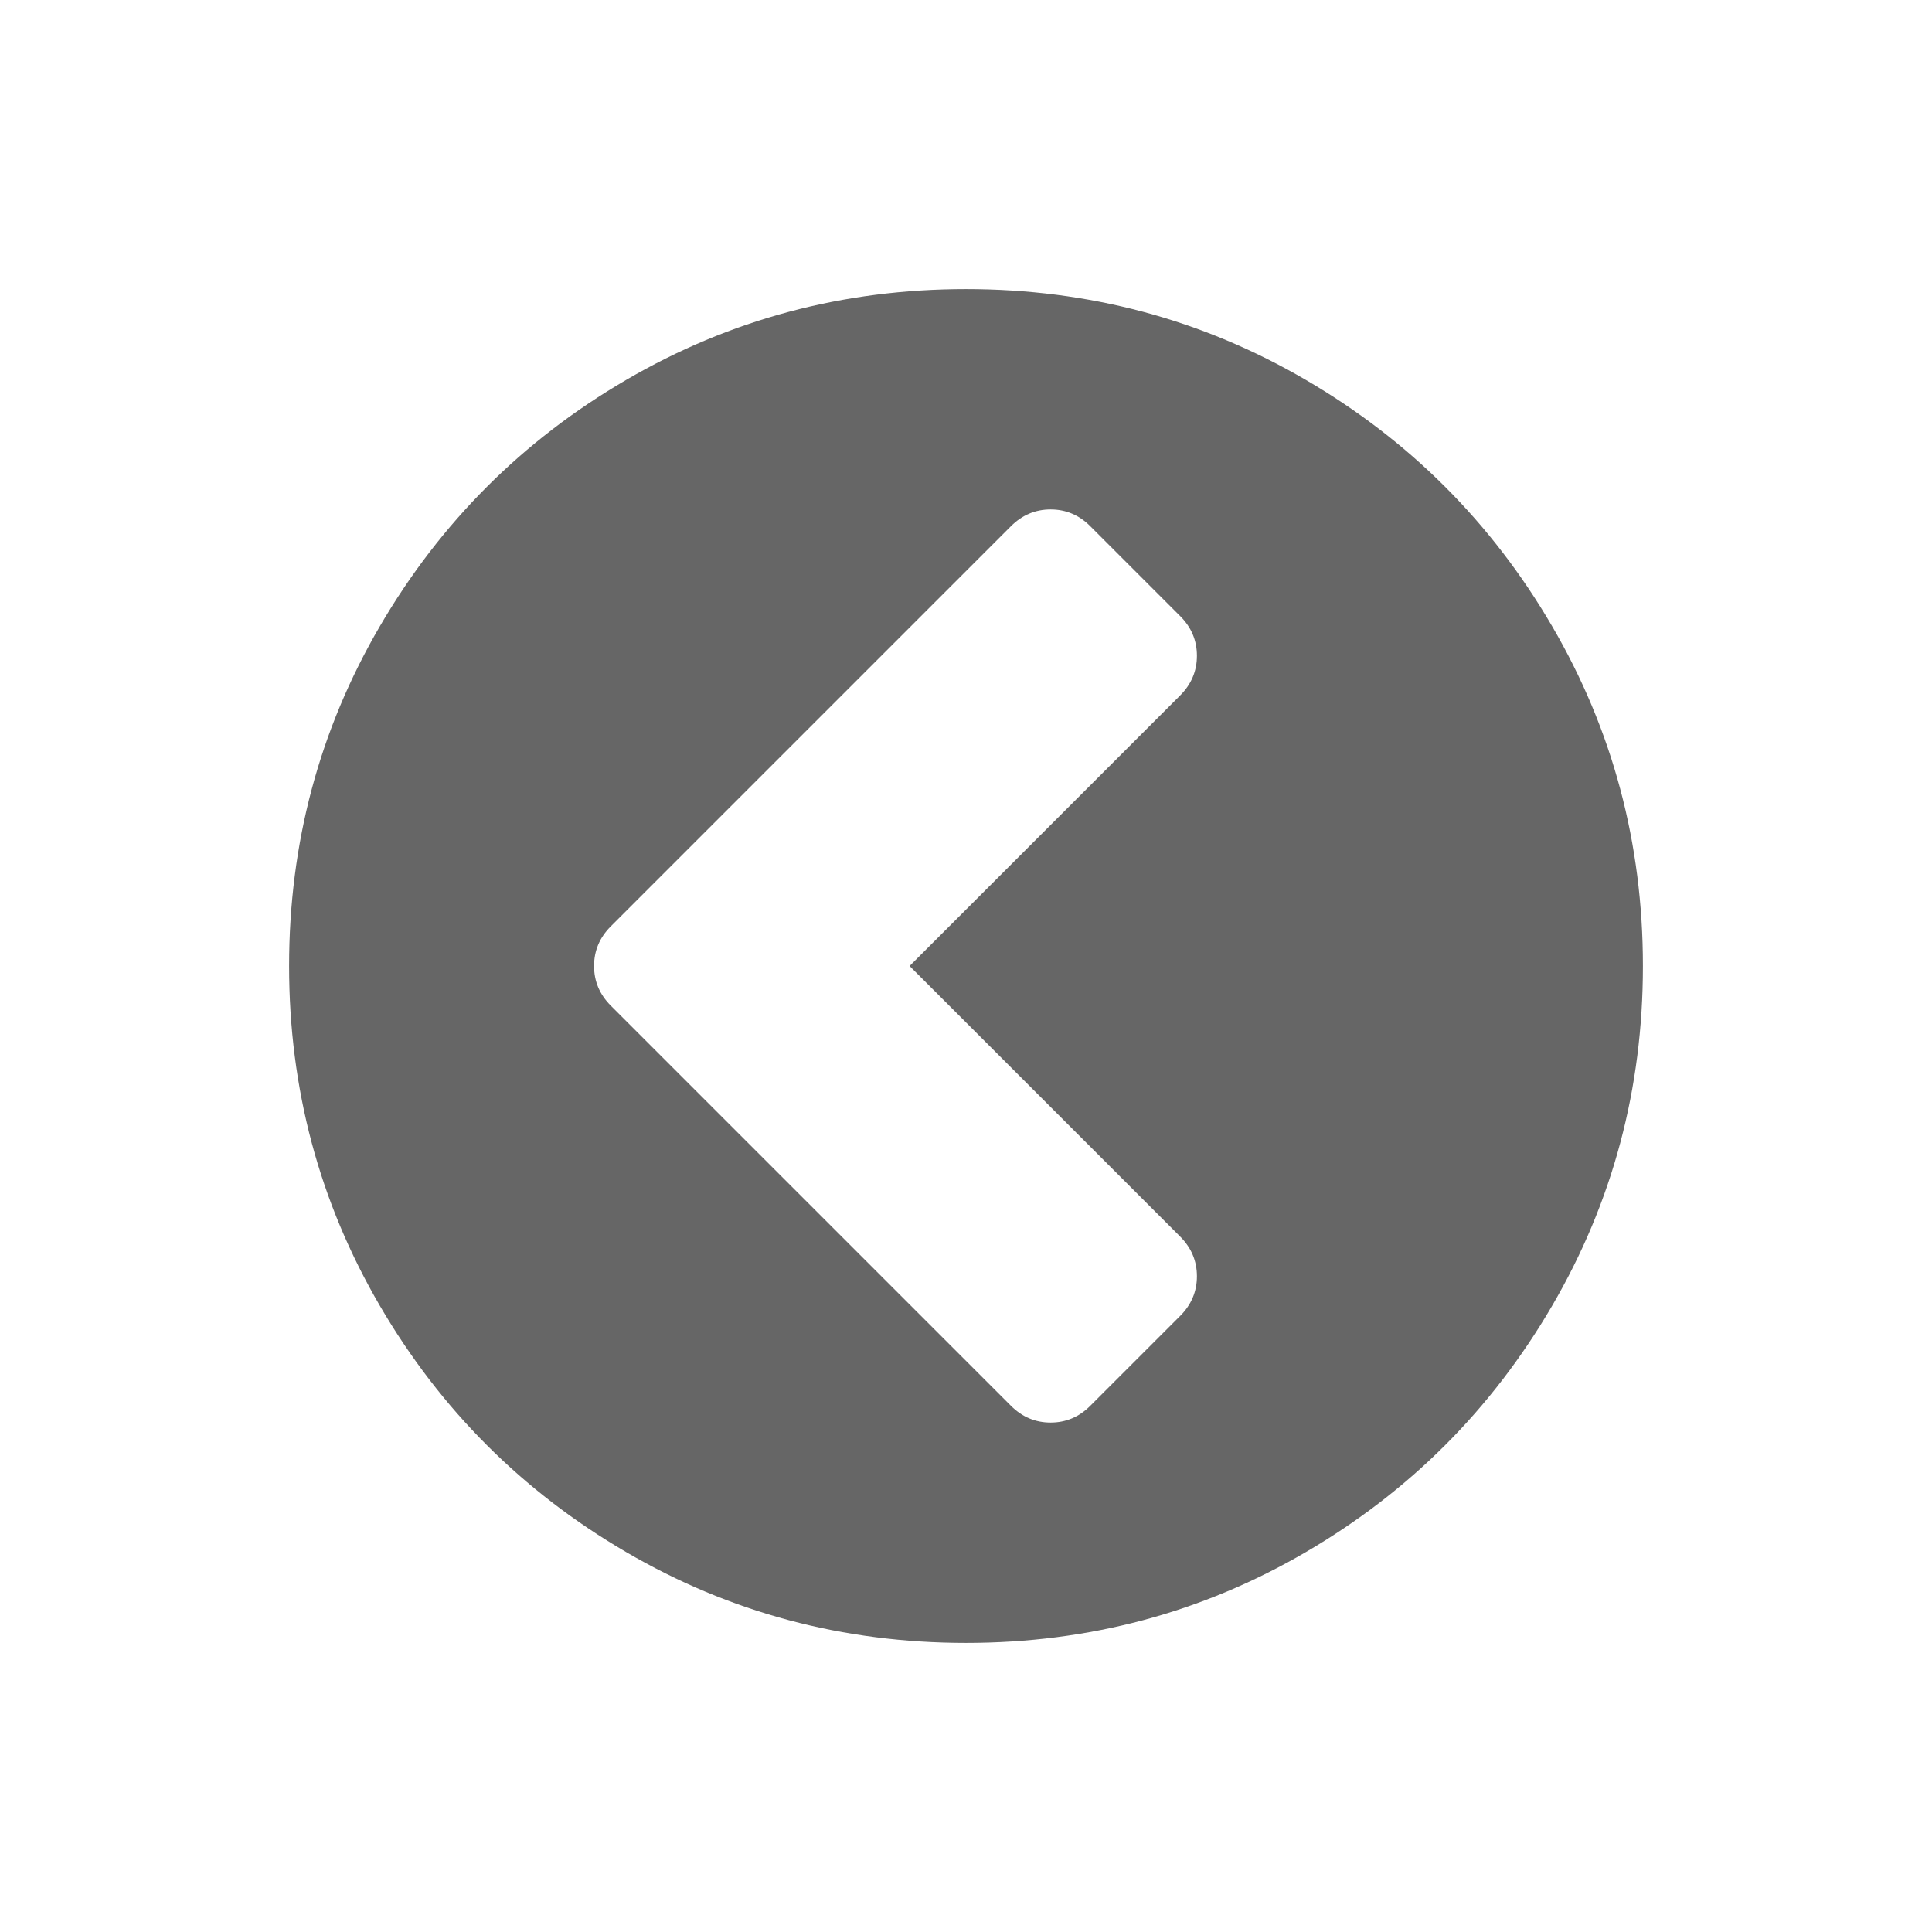
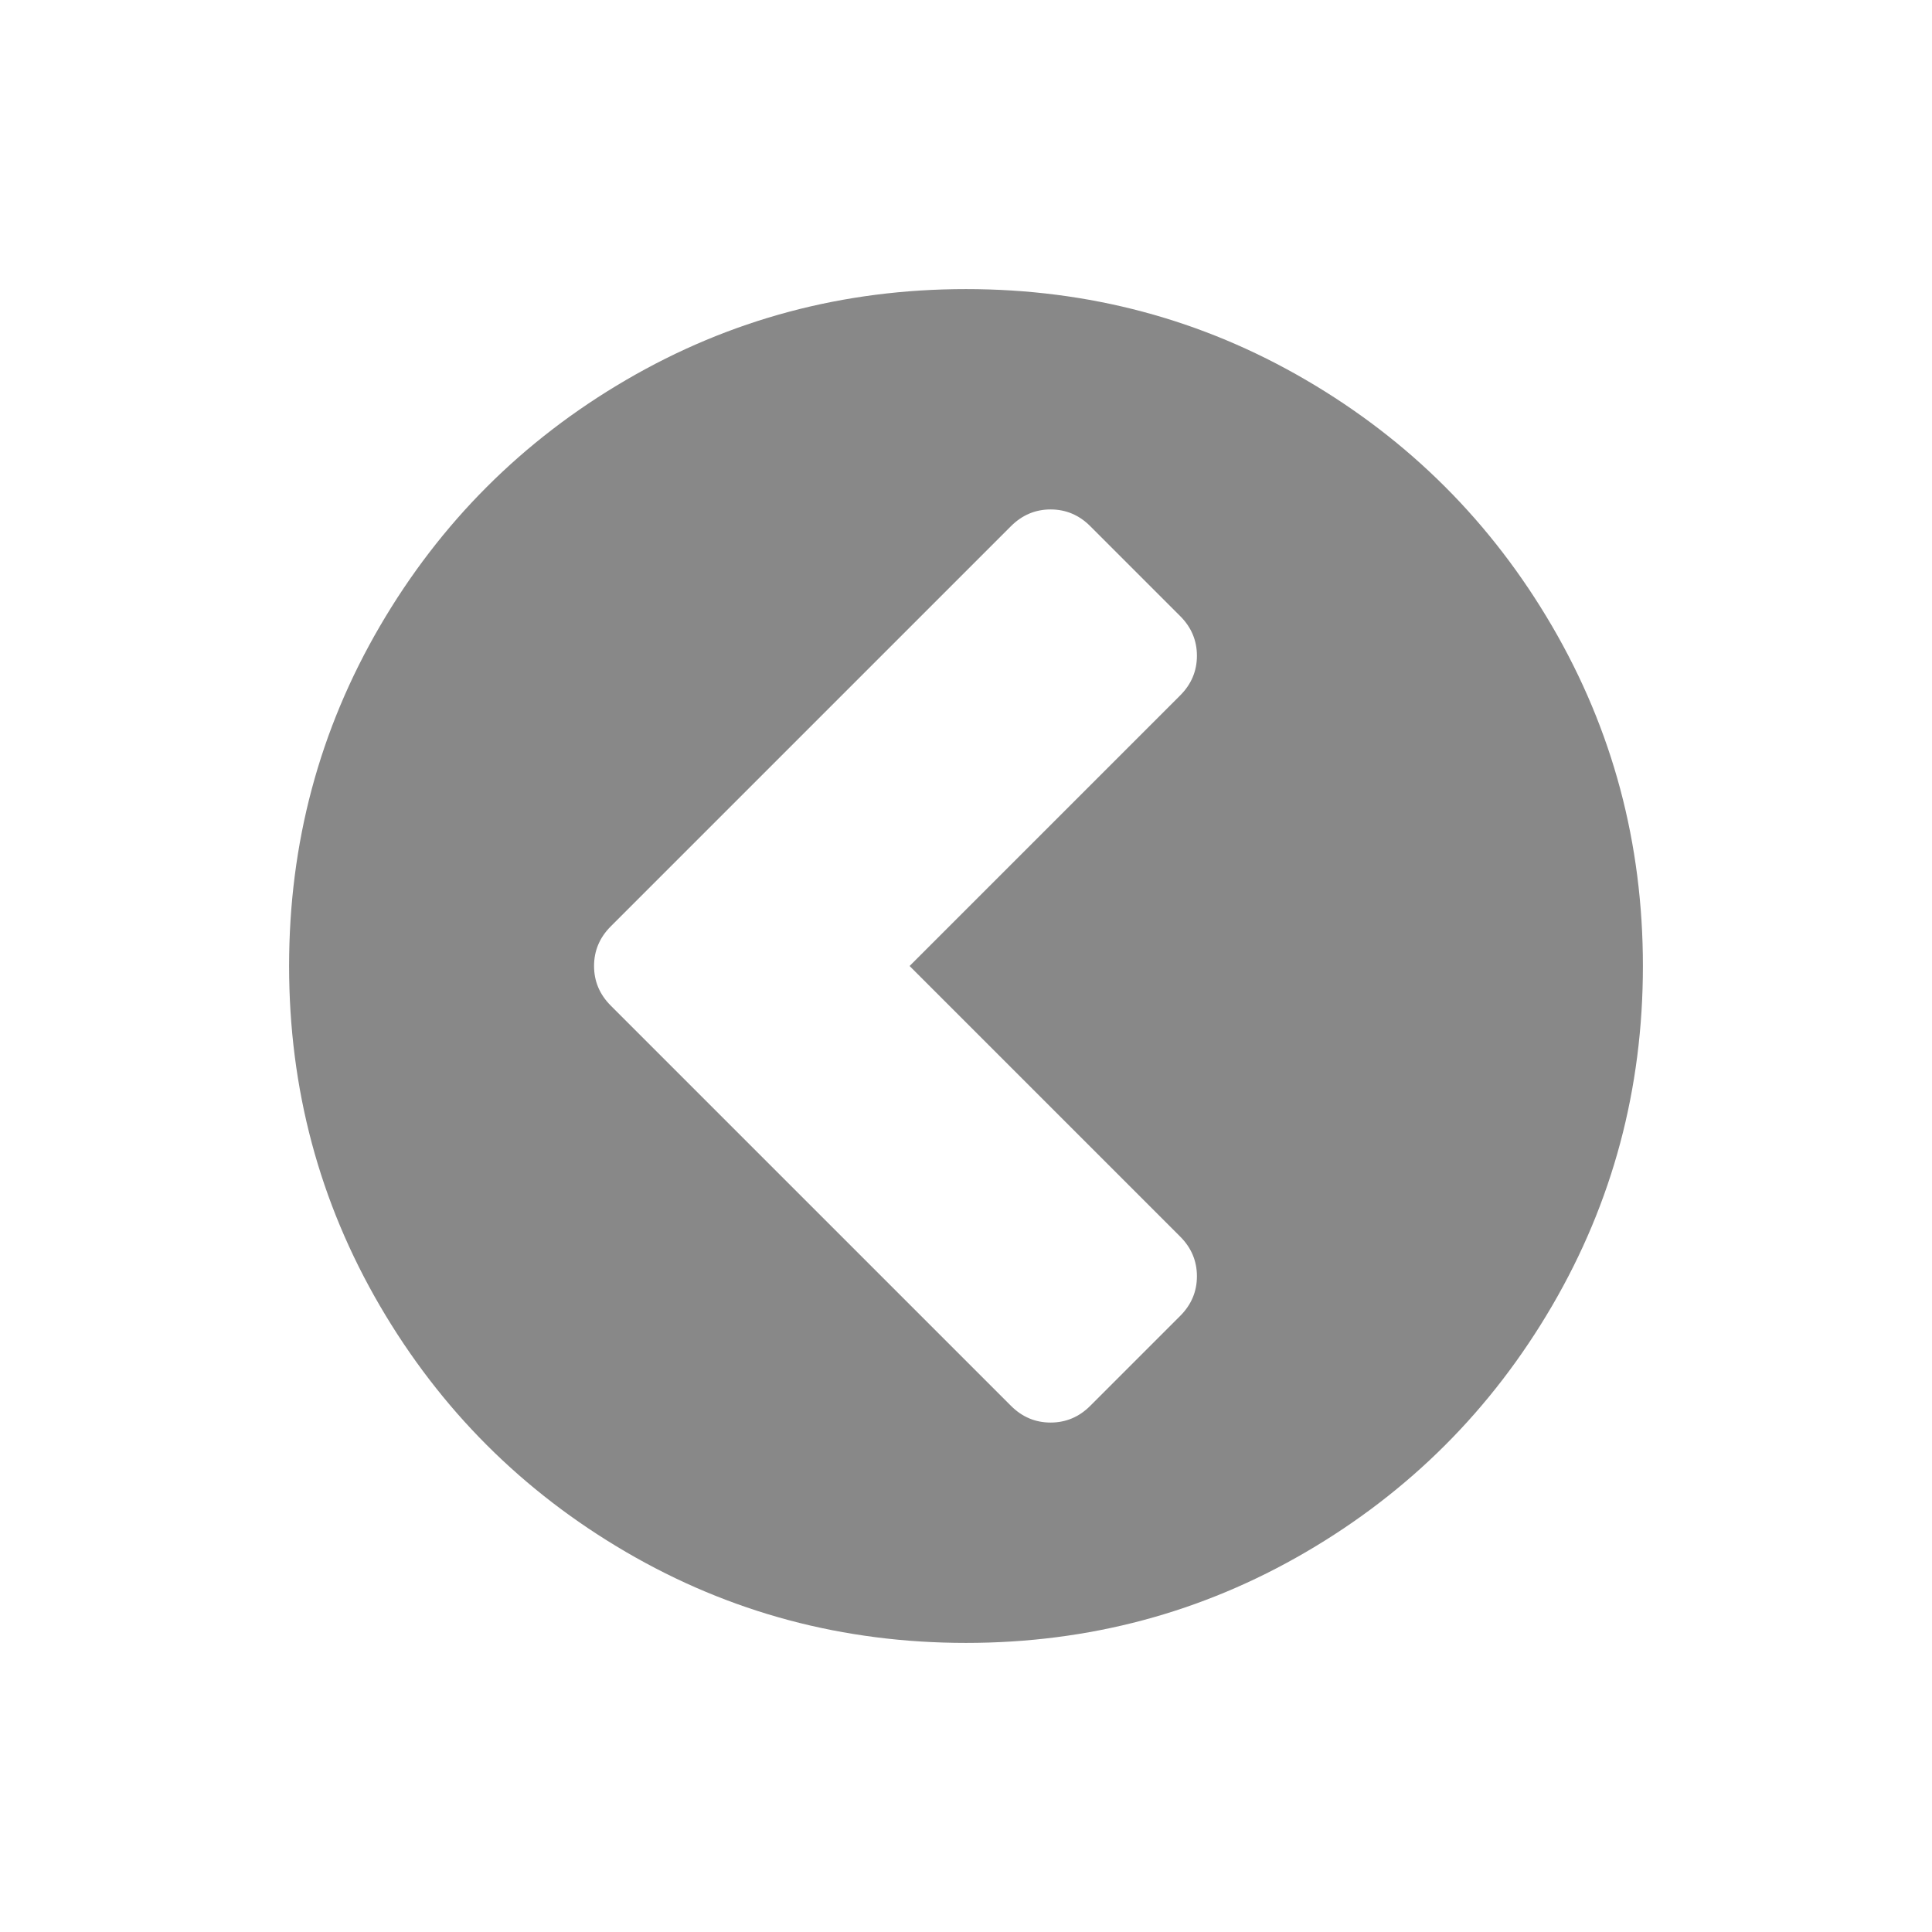
<svg xmlns="http://www.w3.org/2000/svg" width="1792" height="1792" viewBox="-200 -200 2192 2192">
-   <path d="M1037 1395l102-102q19-19 19-45t-19-45l-307-307 307-307q19-19 19-45t-19-45l-102-102q-19-19-45-19t-45 19l-454 454q-19 19-19 45t19 45l454 454q19 19 45 19t45-19zm627-499q0 209-103 385.5t-279.5 279.5-385.5 103-385.5-103-279.5-279.5-103-385.5 103-385.5 279.5-279.5 385.5-103 385.5 103 279.5 279.5 103 385.5z" style="fill:#666" />
+   <path d="M1037 1395l102-102q19-19 19-45t-19-45l-307-307 307-307q19-19 19-45t-19-45l-102-102q-19-19-45-19t-45 19l-454 454q-19 19-19 45t19 45l454 454q19 19 45 19t45-19zm627-499q0 209-103 385.5t-279.5 279.5-385.5 103-385.5-103-279.5-279.5-103-385.5 103-385.5 279.5-279.5 385.5-103 385.5 103 279.5 279.5 103 385.5z" style="fill:#888" />
</svg>
